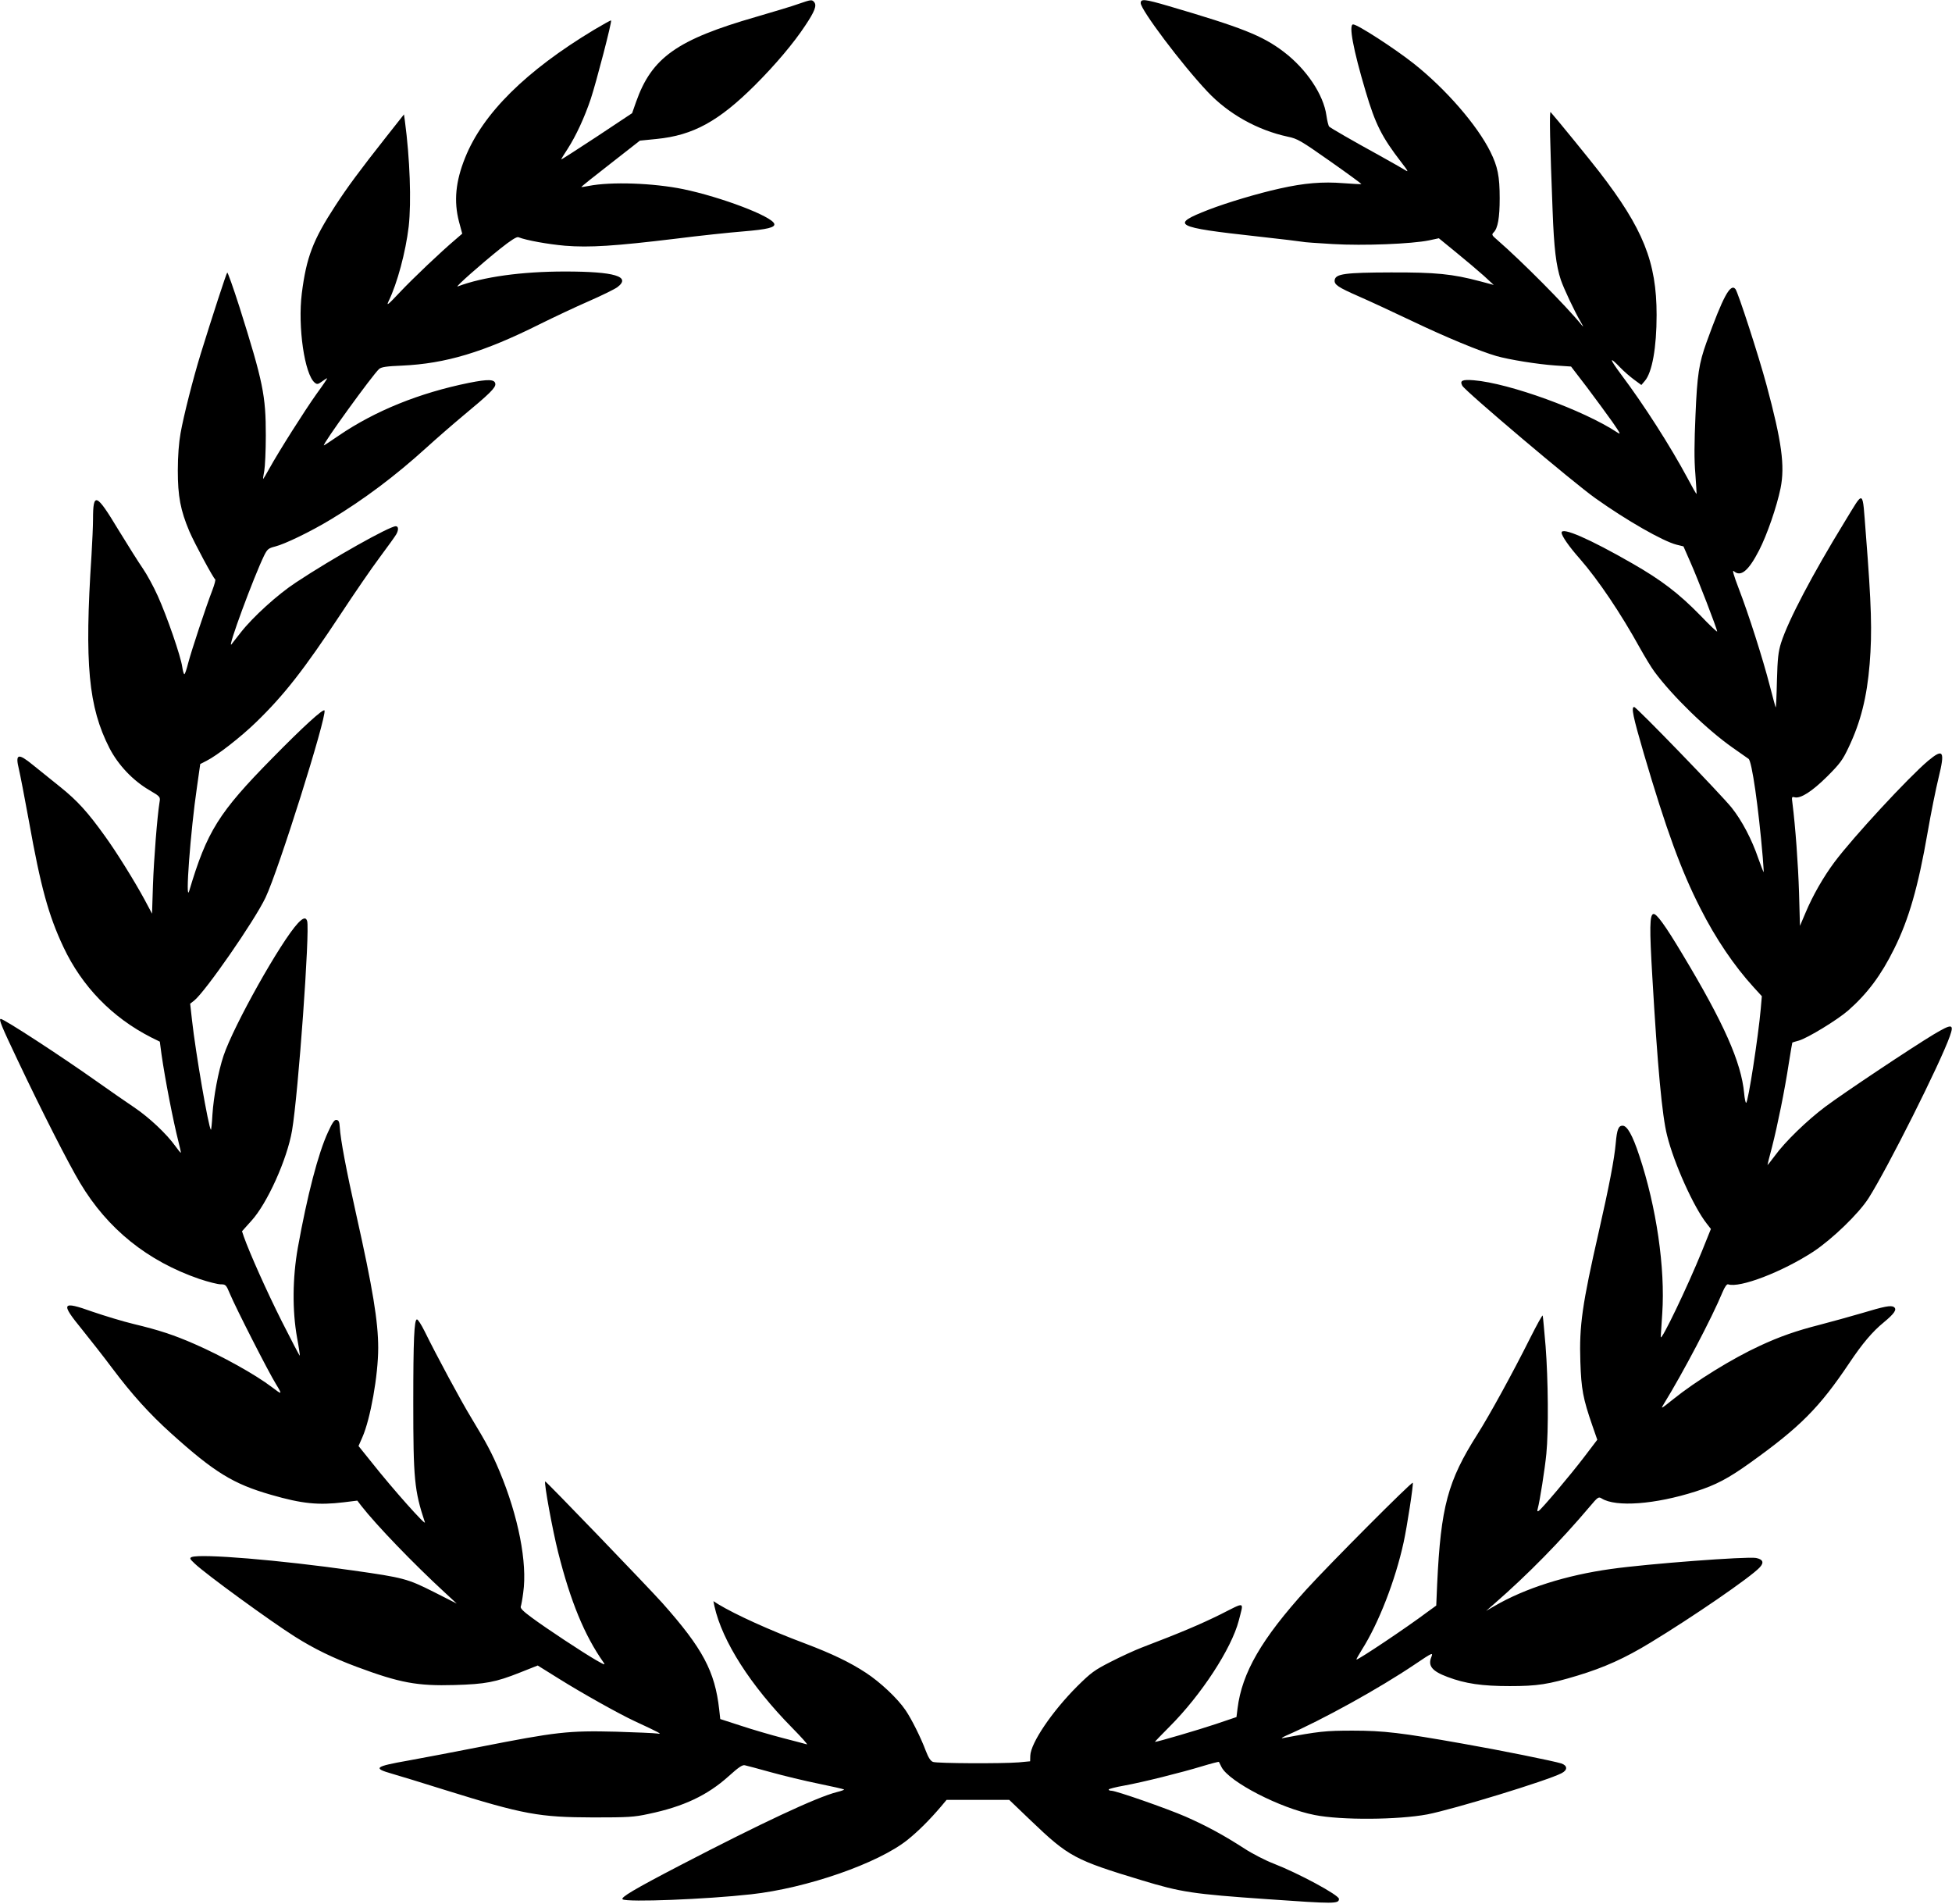
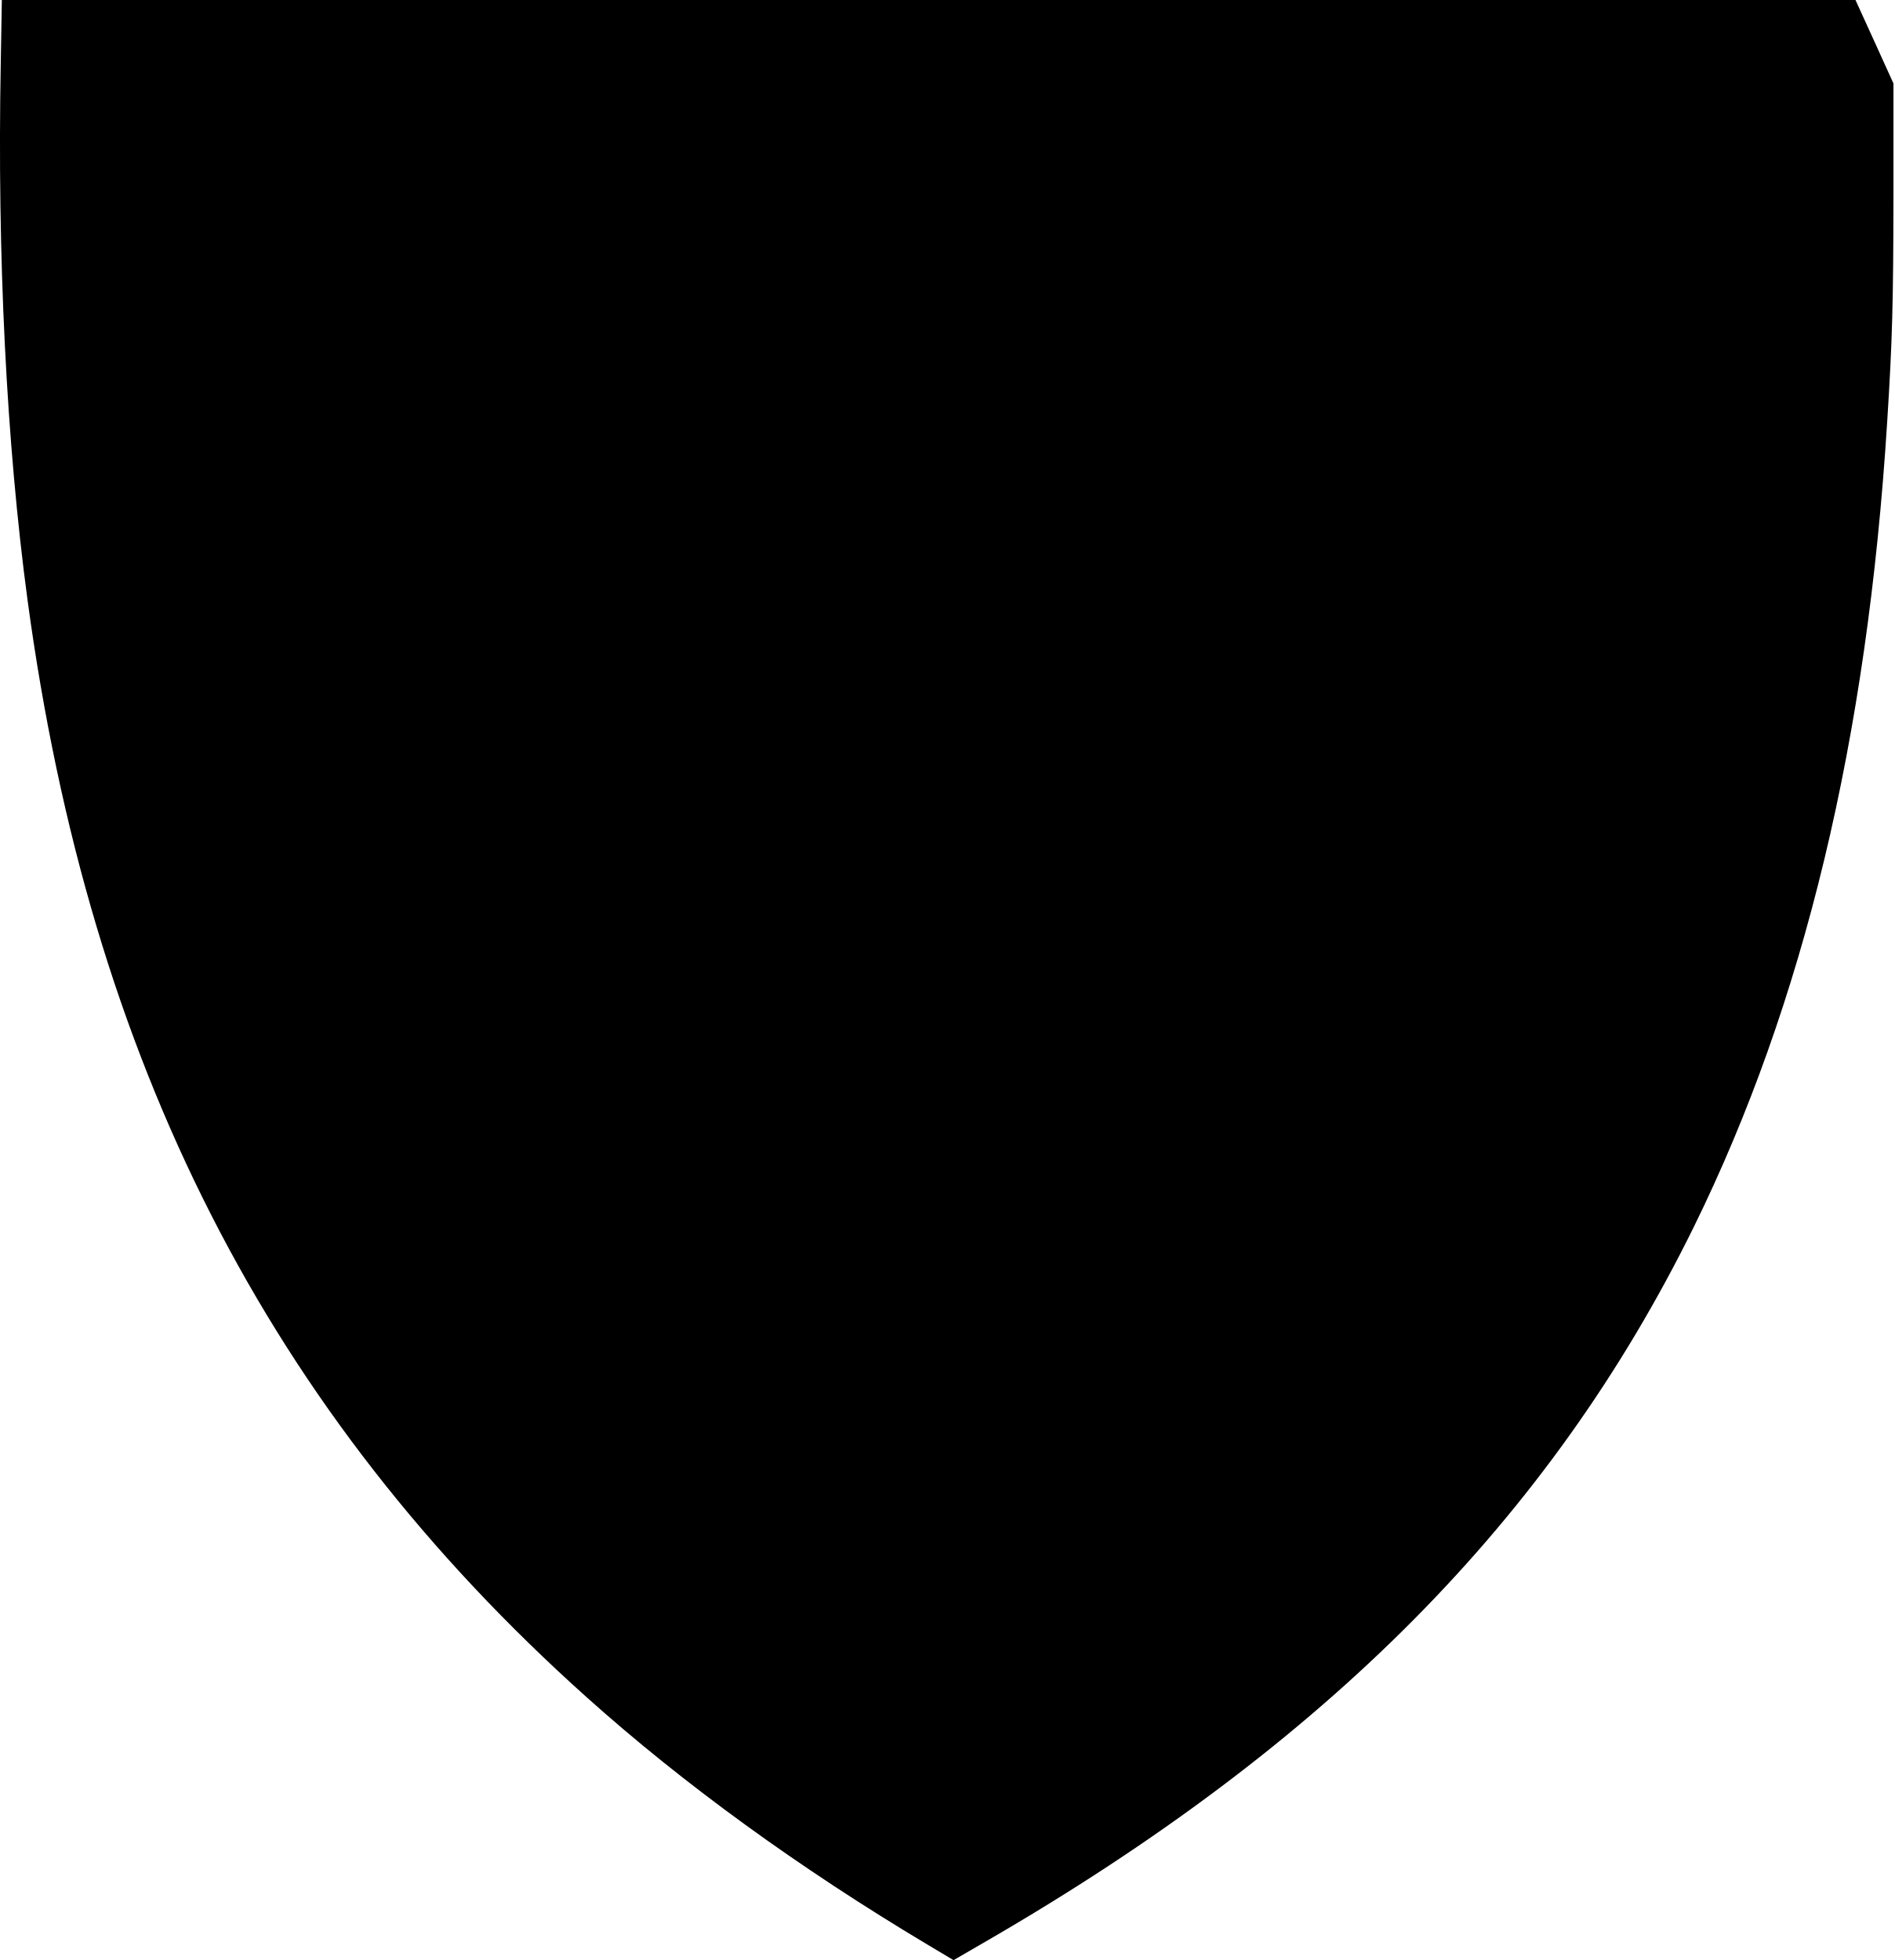
- <svg xmlns="http://www.w3.org/2000/svg" version="1.0" width="1280pt" height="1248pt" viewBox="0 0 1280 1248" preserveAspectRatio="xMidYMid meet">
-   <g transform="translate(0,1248) scale(0.1,-0.1)" fill="#000000" stroke="none">
-     <path d="M5235 12454 c-38 -14 -162 -51 -275 -84 -521 -150 -686 -267 -789 -558 l-26 -74 -232 -154 c-128 -84 -233 -152 -233 -149 0 2 18 33 41 67 56 87 112 208 153 330 36 109 140 508 133 514 -2 2 -52 -26 -111 -61 -447 -269 -730 -549 -846 -839 -63 -156 -75 -286 -40 -420 l21 -78 -43 -37 c-99 -84 -276 -252 -365 -346 -79 -84 -91 -94 -75 -60 57 117 112 322 132 490 18 162 8 446 -25 692 l-6 43 -113 -143 c-179 -227 -258 -334 -338 -457 -146 -224 -189 -337 -219 -574 -27 -219 18 -530 85 -585 15 -12 21 -11 46 7 16 12 32 22 35 22 3 0 -28 -46 -69 -102 -77 -108 -247 -376 -310 -490 -21 -38 -39 -68 -40 -68 -2 0 1 24 7 53 5 28 10 133 10 232 0 262 -17 348 -173 843 -41 128 -77 229 -80 225 -7 -8 -99 -291 -174 -533 -49 -159 -112 -406 -132 -520 -11 -61 -18 -149 -18 -245 0 -167 17 -260 76 -399 34 -79 158 -309 169 -314 4 -2 -4 -33 -18 -70 -43 -111 -139 -402 -159 -479 -10 -40 -21 -73 -25 -73 -4 0 -10 21 -14 48 -10 71 -100 331 -160 464 -29 65 -74 146 -99 182 -25 36 -97 150 -160 253 -145 241 -166 249 -166 68 0 -44 -5 -150 -10 -235 -47 -714 -20 -995 118 -1265 57 -110 153 -212 261 -275 73 -43 73 -44 67 -80 -15 -93 -37 -372 -43 -542 l-6 -188 -49 92 c-65 120 -184 312 -261 418 -112 156 -179 230 -291 320 -61 49 -142 114 -179 144 -99 81 -118 75 -93 -27 8 -34 38 -188 66 -342 77 -430 128 -616 226 -824 122 -259 320 -462 575 -592 l57 -28 11 -83 c24 -167 76 -434 111 -572 10 -39 17 -72 16 -73 -2 -2 -18 18 -36 43 -58 81 -172 188 -270 254 -52 35 -162 111 -245 170 -237 168 -609 410 -630 410 -15 0 5 -48 110 -269 160 -338 335 -681 410 -806 181 -303 443 -513 783 -630 57 -19 120 -35 139 -35 33 0 36 -3 61 -63 38 -91 252 -511 301 -590 44 -72 42 -73 -26 -21 -109 83 -327 204 -508 283 -135 59 -232 91 -399 131 -71 17 -192 54 -268 80 -205 73 -213 59 -70 -116 53 -66 143 -180 198 -254 130 -173 244 -299 386 -427 284 -256 408 -332 656 -403 204 -59 310 -69 476 -49 l89 11 26 -34 c100 -128 339 -376 546 -567 l80 -74 -152 77 c-171 86 -197 93 -528 140 -485 69 -997 111 -1058 88 -15 -7 -13 -12 20 -43 71 -68 497 -378 657 -479 127 -80 248 -139 406 -198 282 -105 396 -126 641 -119 202 6 268 18 429 82 l116 46 138 -86 c150 -94 393 -230 496 -278 168 -78 187 -88 150 -82 -19 3 -140 8 -268 12 -318 8 -393 -1 -902 -101 -151 -30 -359 -69 -462 -88 -221 -39 -235 -50 -109 -86 43 -12 202 -61 352 -108 514 -160 614 -178 969 -179 228 0 267 2 363 23 230 48 386 122 526 248 62 56 89 75 105 71 11 -2 89 -23 172 -46 83 -23 224 -57 313 -75 88 -18 163 -35 166 -38 2 -2 -19 -10 -48 -17 -133 -34 -494 -203 -1027 -480 -302 -157 -394 -212 -377 -223 31 -20 546 0 842 33 365 40 834 203 1026 357 71 57 145 131 220 219 l36 43 205 0 206 0 143 -137 c247 -236 286 -257 729 -391 254 -77 330 -89 821 -123 441 -31 469 -31 469 2 0 25 -265 168 -430 232 -52 20 -138 64 -190 98 -136 88 -249 149 -385 209 -124 54 -457 170 -487 170 -10 0 -18 3 -18 8 0 4 46 16 103 26 121 22 370 84 515 128 56 17 103 29 105 27 1 -2 9 -17 17 -34 50 -97 385 -270 610 -314 175 -35 548 -32 740 4 173 34 786 221 880 270 41 21 39 50 -2 64 -52 16 -402 87 -648 130 -400 71 -517 85 -720 85 -179 0 -223 -5 -458 -49 -15 -3 -4 5 23 17 238 104 606 307 842 466 117 79 121 80 109 49 -24 -58 4 -93 106 -131 116 -44 227 -60 408 -60 181 0 253 11 445 69 175 53 310 114 476 215 277 168 659 430 718 494 30 32 22 53 -24 62 -59 11 -709 -38 -950 -72 -295 -41 -564 -126 -765 -243 l-55 -32 55 48 c217 189 432 408 624 635 54 64 58 67 79 54 93 -58 350 -39 616 46 132 42 215 86 356 187 330 236 456 363 653 657 83 124 150 204 225 265 70 58 88 85 66 100 -19 13 -61 5 -214 -41 -71 -21 -195 -55 -275 -76 -149 -38 -259 -76 -390 -137 -180 -83 -420 -231 -569 -351 -81 -65 -83 -66 -60 -29 123 199 316 566 384 731 15 36 29 55 37 52 75 -26 355 81 560 215 122 81 296 248 361 350 123 193 470 884 533 1062 29 82 14 83 -107 11 -141 -85 -580 -377 -709 -473 -119 -89 -265 -230 -333 -324 -26 -35 -47 -61 -47 -59 0 3 13 56 30 119 36 141 83 371 110 549 12 74 22 135 23 135 1 1 20 7 43 13 58 17 250 134 323 197 126 111 216 231 302 405 96 193 157 405 219 762 22 128 55 290 72 359 43 176 32 195 -69 111 -129 -109 -491 -500 -613 -663 -74 -99 -144 -222 -190 -332 l-37 -87 -6 217 c-6 190 -24 435 -43 585 -6 44 -5 46 14 41 39 -10 114 38 213 136 84 84 102 108 141 191 79 166 120 328 138 547 17 211 12 384 -25 853 -24 301 -8 292 -139 79 -210 -343 -369 -644 -417 -794 -18 -58 -23 -100 -27 -248 -2 -98 -6 -177 -8 -175 -2 2 -19 67 -39 143 -45 175 -139 470 -204 638 -33 86 -43 123 -32 113 45 -41 96 0 166 136 52 101 116 286 141 408 29 146 8 303 -92 675 -51 190 -187 609 -204 630 -33 40 -81 -49 -190 -350 -49 -137 -61 -211 -72 -476 -8 -182 -9 -294 -1 -385 5 -71 9 -130 8 -132 -2 -2 -28 44 -58 101 -115 214 -286 481 -436 681 -79 106 -82 125 -6 46 22 -23 62 -58 89 -78 l49 -36 23 27 c48 56 77 219 77 432 0 347 -88 566 -377 940 -57 74 -286 355 -318 390 -9 10 -4 -213 13 -646 9 -247 23 -361 54 -454 19 -56 90 -207 130 -275 15 -25 20 -36 11 -26 -109 134 -399 425 -559 564 -34 29 -37 34 -23 48 28 27 40 97 40 224 0 145 -13 208 -61 305 -87 175 -291 410 -501 577 -125 99 -370 258 -399 258 -30 0 -1 -160 82 -439 64 -216 106 -299 234 -465 45 -58 49 -67 25 -51 -16 10 -92 53 -169 96 -175 96 -317 178 -329 189 -5 5 -13 37 -18 72 -19 138 -132 306 -281 419 -140 106 -272 158 -756 300 -154 45 -181 48 -181 19 0 -44 269 -402 437 -580 138 -147 328 -253 527 -296 64 -13 86 -26 278 -161 114 -80 207 -148 205 -150 -2 -1 -55 1 -117 6 -137 11 -258 1 -418 -35 -145 -32 -348 -93 -467 -139 -255 -99 -226 -115 320 -175 154 -17 287 -33 295 -35 8 -3 98 -9 199 -15 204 -12 518 1 631 24 l65 14 115 -94 c63 -51 144 -120 180 -152 l65 -60 -90 24 c-181 48 -289 59 -585 58 -299 -1 -362 -9 -368 -50 -4 -30 21 -47 158 -107 69 -30 226 -103 350 -162 222 -106 442 -197 552 -229 84 -24 270 -54 386 -62 l104 -7 105 -137 c57 -76 132 -178 166 -226 53 -77 58 -86 32 -69 -221 146 -708 323 -941 342 -76 6 -93 -2 -75 -36 20 -36 729 -636 872 -737 205 -146 443 -282 533 -305 l45 -11 47 -107 c48 -108 174 -435 174 -451 0 -5 -51 43 -112 107 -141 144 -254 230 -444 339 -282 162 -464 241 -464 202 0 -21 49 -92 121 -173 120 -138 266 -354 393 -584 32 -57 74 -127 95 -155 120 -162 346 -381 513 -498 49 -35 96 -67 104 -73 22 -15 65 -317 93 -645 4 -52 7 -96 6 -98 -1 -1 -17 39 -35 90 -43 126 -108 249 -175 333 -70 87 -624 660 -639 660 -21 0 -8 -62 63 -305 148 -503 245 -768 371 -1015 100 -198 222 -378 350 -518 l53 -58 -7 -82 c-16 -181 -83 -617 -96 -617 -4 0 -10 28 -13 63 -19 203 -133 460 -405 912 -113 189 -170 267 -190 263 -25 -5 -26 -93 -7 -413 34 -587 64 -912 97 -1040 45 -182 174 -468 259 -576 l28 -36 -58 -144 c-94 -232 -271 -601 -271 -564 0 6 5 75 10 154 20 297 -38 698 -151 1036 -44 133 -79 195 -109 195 -27 0 -37 -24 -45 -115 -9 -103 -43 -280 -110 -575 -110 -482 -130 -620 -122 -858 6 -179 17 -240 79 -419 l32 -92 -86 -113 c-89 -117 -278 -341 -299 -354 -9 -5 -10 0 -5 17 13 48 46 256 56 358 15 151 12 487 -5 706 -9 104 -17 195 -19 200 -2 6 -38 -60 -81 -145 -117 -234 -270 -512 -347 -633 -195 -307 -240 -475 -264 -982 l-6 -141 -62 -45 c-136 -102 -446 -309 -461 -309 -3 0 13 29 35 64 110 173 220 456 274 704 22 99 66 385 60 391 -7 8 -543 -530 -697 -699 -294 -324 -423 -546 -452 -781 l-7 -56 -136 -46 c-110 -37 -383 -117 -399 -117 -2 0 41 45 96 100 208 208 406 511 454 695 33 130 47 125 -120 41 -132 -65 -256 -118 -518 -218 -44 -17 -134 -58 -200 -92 -108 -55 -130 -71 -221 -161 -166 -166 -305 -372 -308 -455 l-1 -37 -74 -7 c-112 -9 -537 -7 -563 3 -16 6 -30 28 -47 72 -32 86 -94 210 -133 267 -52 77 -167 185 -261 246 -102 67 -222 125 -397 191 -235 88 -456 189 -569 257 l-33 21 7 -34 c51 -229 237 -520 510 -797 61 -62 104 -110 96 -108 -9 3 -79 21 -156 41 -77 20 -201 56 -276 81 l-136 44 -7 63 c-28 249 -107 399 -372 697 -95 106 -765 802 -769 798 -9 -8 49 -324 85 -465 81 -322 173 -545 297 -721 14 -20 8 -18 -48 14 -85 49 -325 207 -422 279 -56 41 -77 62 -72 73 3 8 11 50 16 91 28 195 -32 501 -156 797 -50 119 -85 184 -186 351 -66 108 -227 407 -305 566 -21 42 -43 77 -50 77 -18 0 -24 -135 -24 -545 0 -501 7 -577 76 -785 10 -29 -209 216 -349 393 l-86 107 25 57 c53 120 104 406 104 586 0 173 -36 392 -144 874 -66 295 -103 491 -108 573 -2 34 -7 46 -21 48 -13 3 -27 -16 -56 -80 -64 -137 -136 -414 -198 -758 -35 -198 -37 -412 -5 -590 12 -63 19 -116 18 -118 -2 -1 -55 100 -118 225 -101 201 -210 446 -249 555 l-12 36 61 68 c104 113 235 404 267 592 41 241 118 1314 99 1374 -8 26 -26 22 -60 -14 -113 -121 -422 -672 -488 -869 -35 -105 -65 -266 -73 -386 -3 -57 -8 -102 -10 -100 -16 17 -100 503 -124 719 l-12 108 26 20 c73 58 395 522 468 675 85 178 401 1183 387 1227 -6 16 -144 -110 -343 -313 -351 -356 -428 -480 -544 -869 -28 -92 8 392 51 683 l21 148 41 21 c70 35 225 156 324 252 185 179 315 345 560 716 85 129 198 294 252 366 54 72 103 141 109 152 16 29 14 52 -4 52 -41 0 -415 -210 -655 -369 -119 -78 -281 -225 -361 -327 -24 -31 -52 -66 -61 -78 -32 -39 146 443 215 584 20 39 27 46 71 57 64 16 232 97 366 178 217 131 421 284 625 469 66 60 174 154 240 209 175 145 217 186 213 211 -4 30 -47 31 -173 6 -325 -66 -615 -183 -854 -346 -51 -35 -95 -64 -97 -64 -16 0 321 465 362 501 15 13 50 18 149 22 288 13 537 88 905 272 91 45 235 113 320 150 85 37 170 79 188 92 93 70 -17 103 -343 103 -285 0 -538 -35 -704 -98 -22 -8 157 150 281 249 68 54 106 78 117 74 53 -21 194 -46 306 -56 161 -13 328 -2 725 46 157 20 357 41 445 48 157 13 210 26 202 50 -16 49 -347 175 -597 227 -196 40 -472 50 -620 21 -25 -5 -46 -8 -48 -7 -1 2 85 71 191 153 l193 151 110 11 c240 24 407 116 645 353 134 134 254 276 329 390 63 94 77 132 59 154 -15 18 -20 17 -104 -12z" />
+ <svg xmlns="http://www.w3.org/2000/svg" version="1.0" width="1237pt" height="1280pt" viewBox="0 0 1237 1280" preserveAspectRatio="xMidYMid meet">
+   <g transform="translate(0,1280) scale(0.1,-0.1)" fill="#000000" stroke="none">
+     <path d="M5 12393 c-24 -1266 37 -2488 175 -3513 407 -3013 1573 -5302 3650 -7163 631 -566 1390 -1117 2226 -1616 l171 -102 214 124 c2224 1288 3682 2760 4619 4662 720 1464 1134 3187 1264 5260 34 536 40 776 41 1485 l0 725 -124 273 -124 272 -6052 0 -6053 0 -7 -407z" />
  </g>
</svg>
